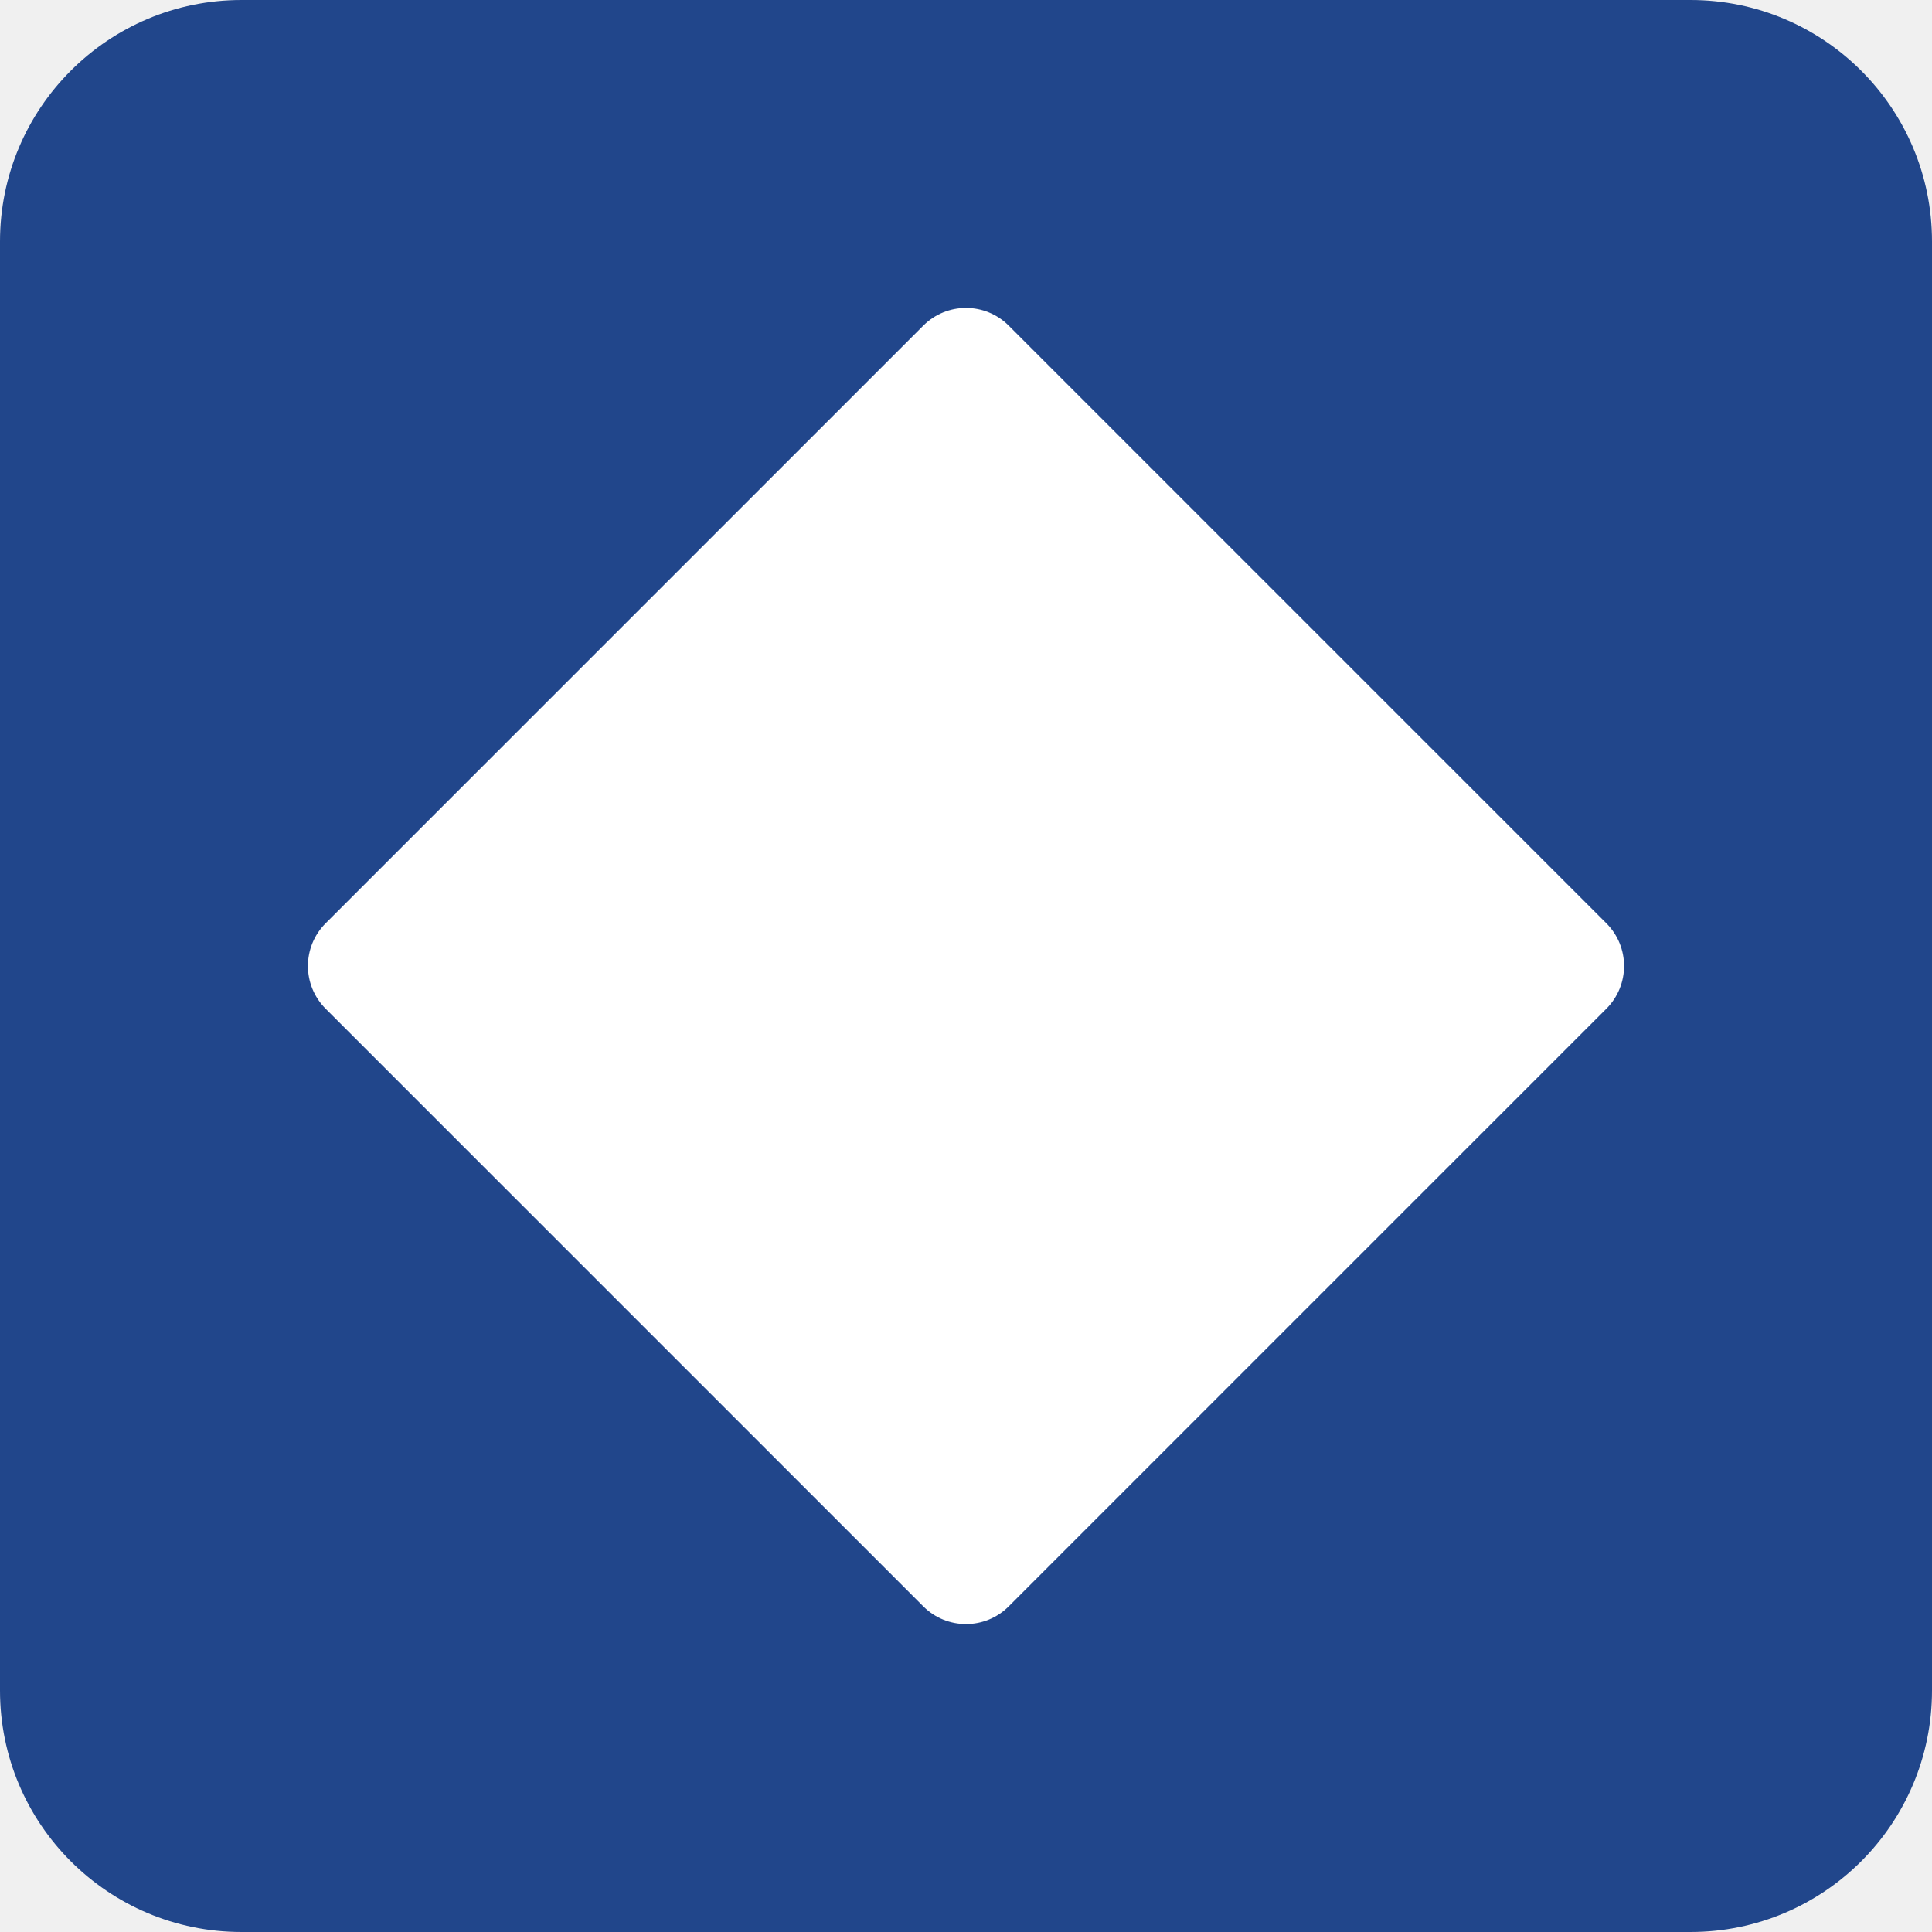
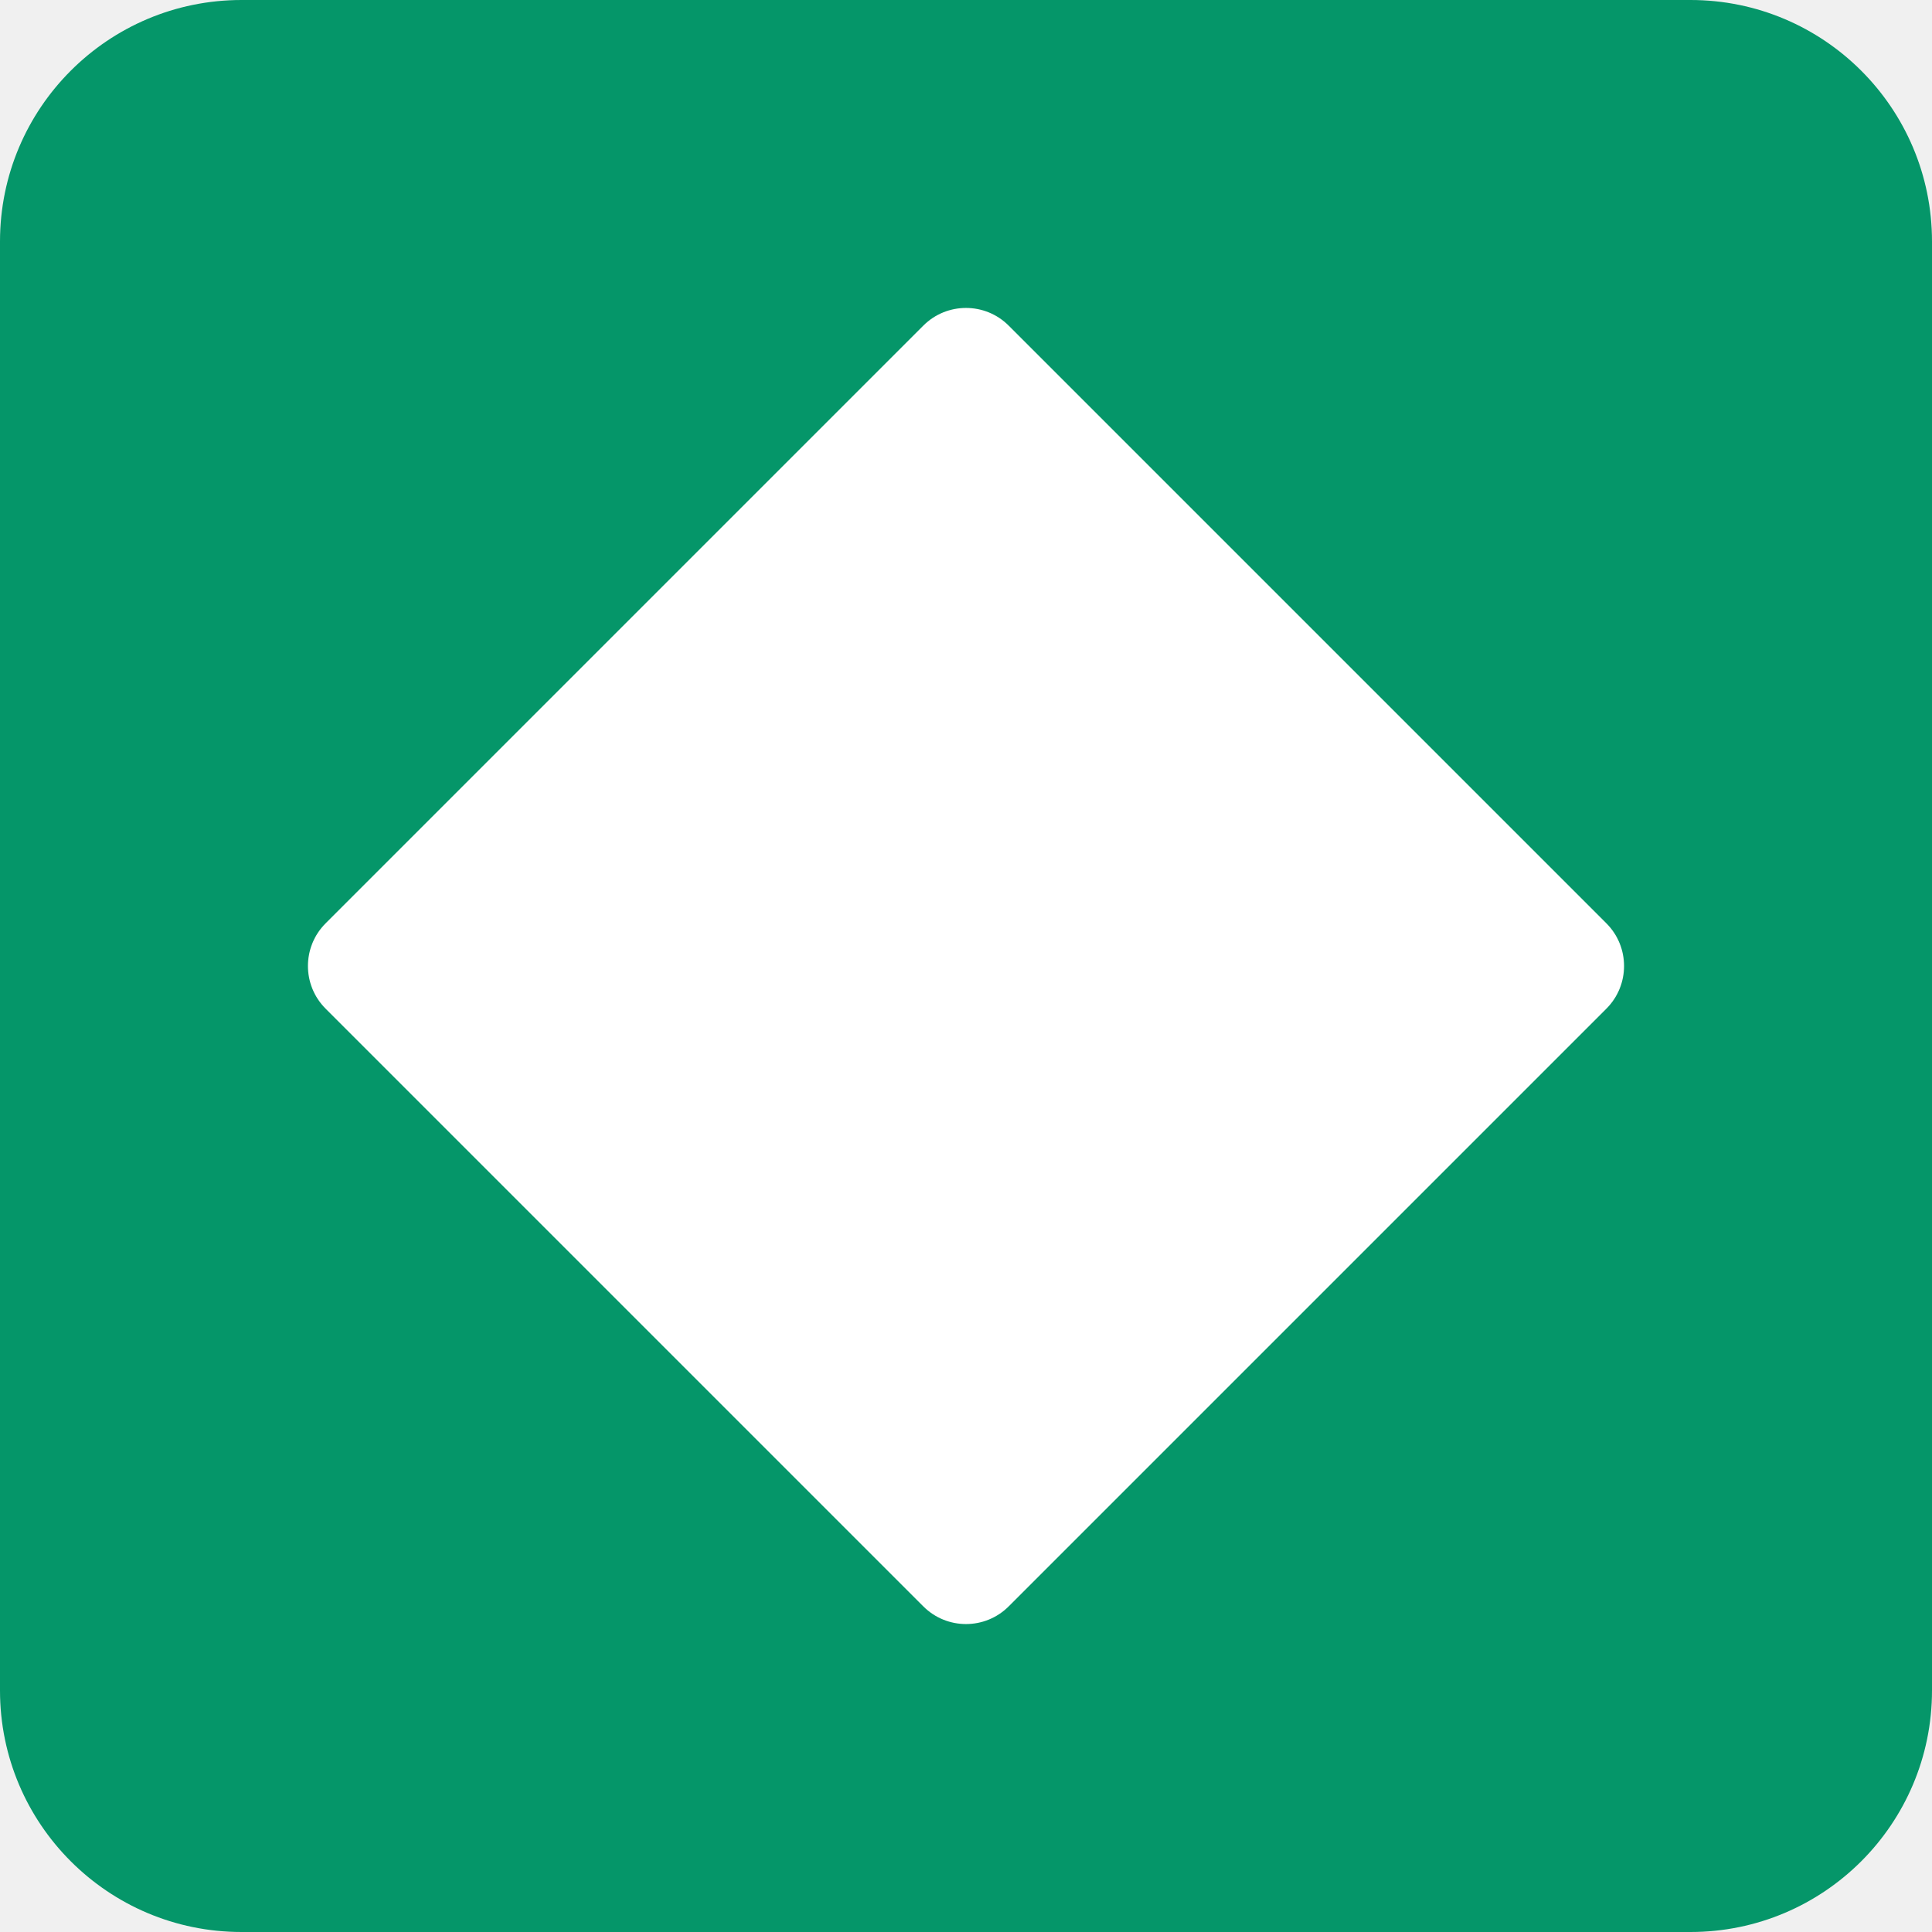
<svg xmlns="http://www.w3.org/2000/svg" viewBox="0 0 32 32">
-   <rect width="32" height="32" rx="4" fill="#21468B" />
+   <rect width="32" height="32" rx="4" fill="#059669" />
  <rect x="8" y="8" width="16" height="16" rx="1" fill="#fff" transform="rotate(45 16 16)" />
</svg>
